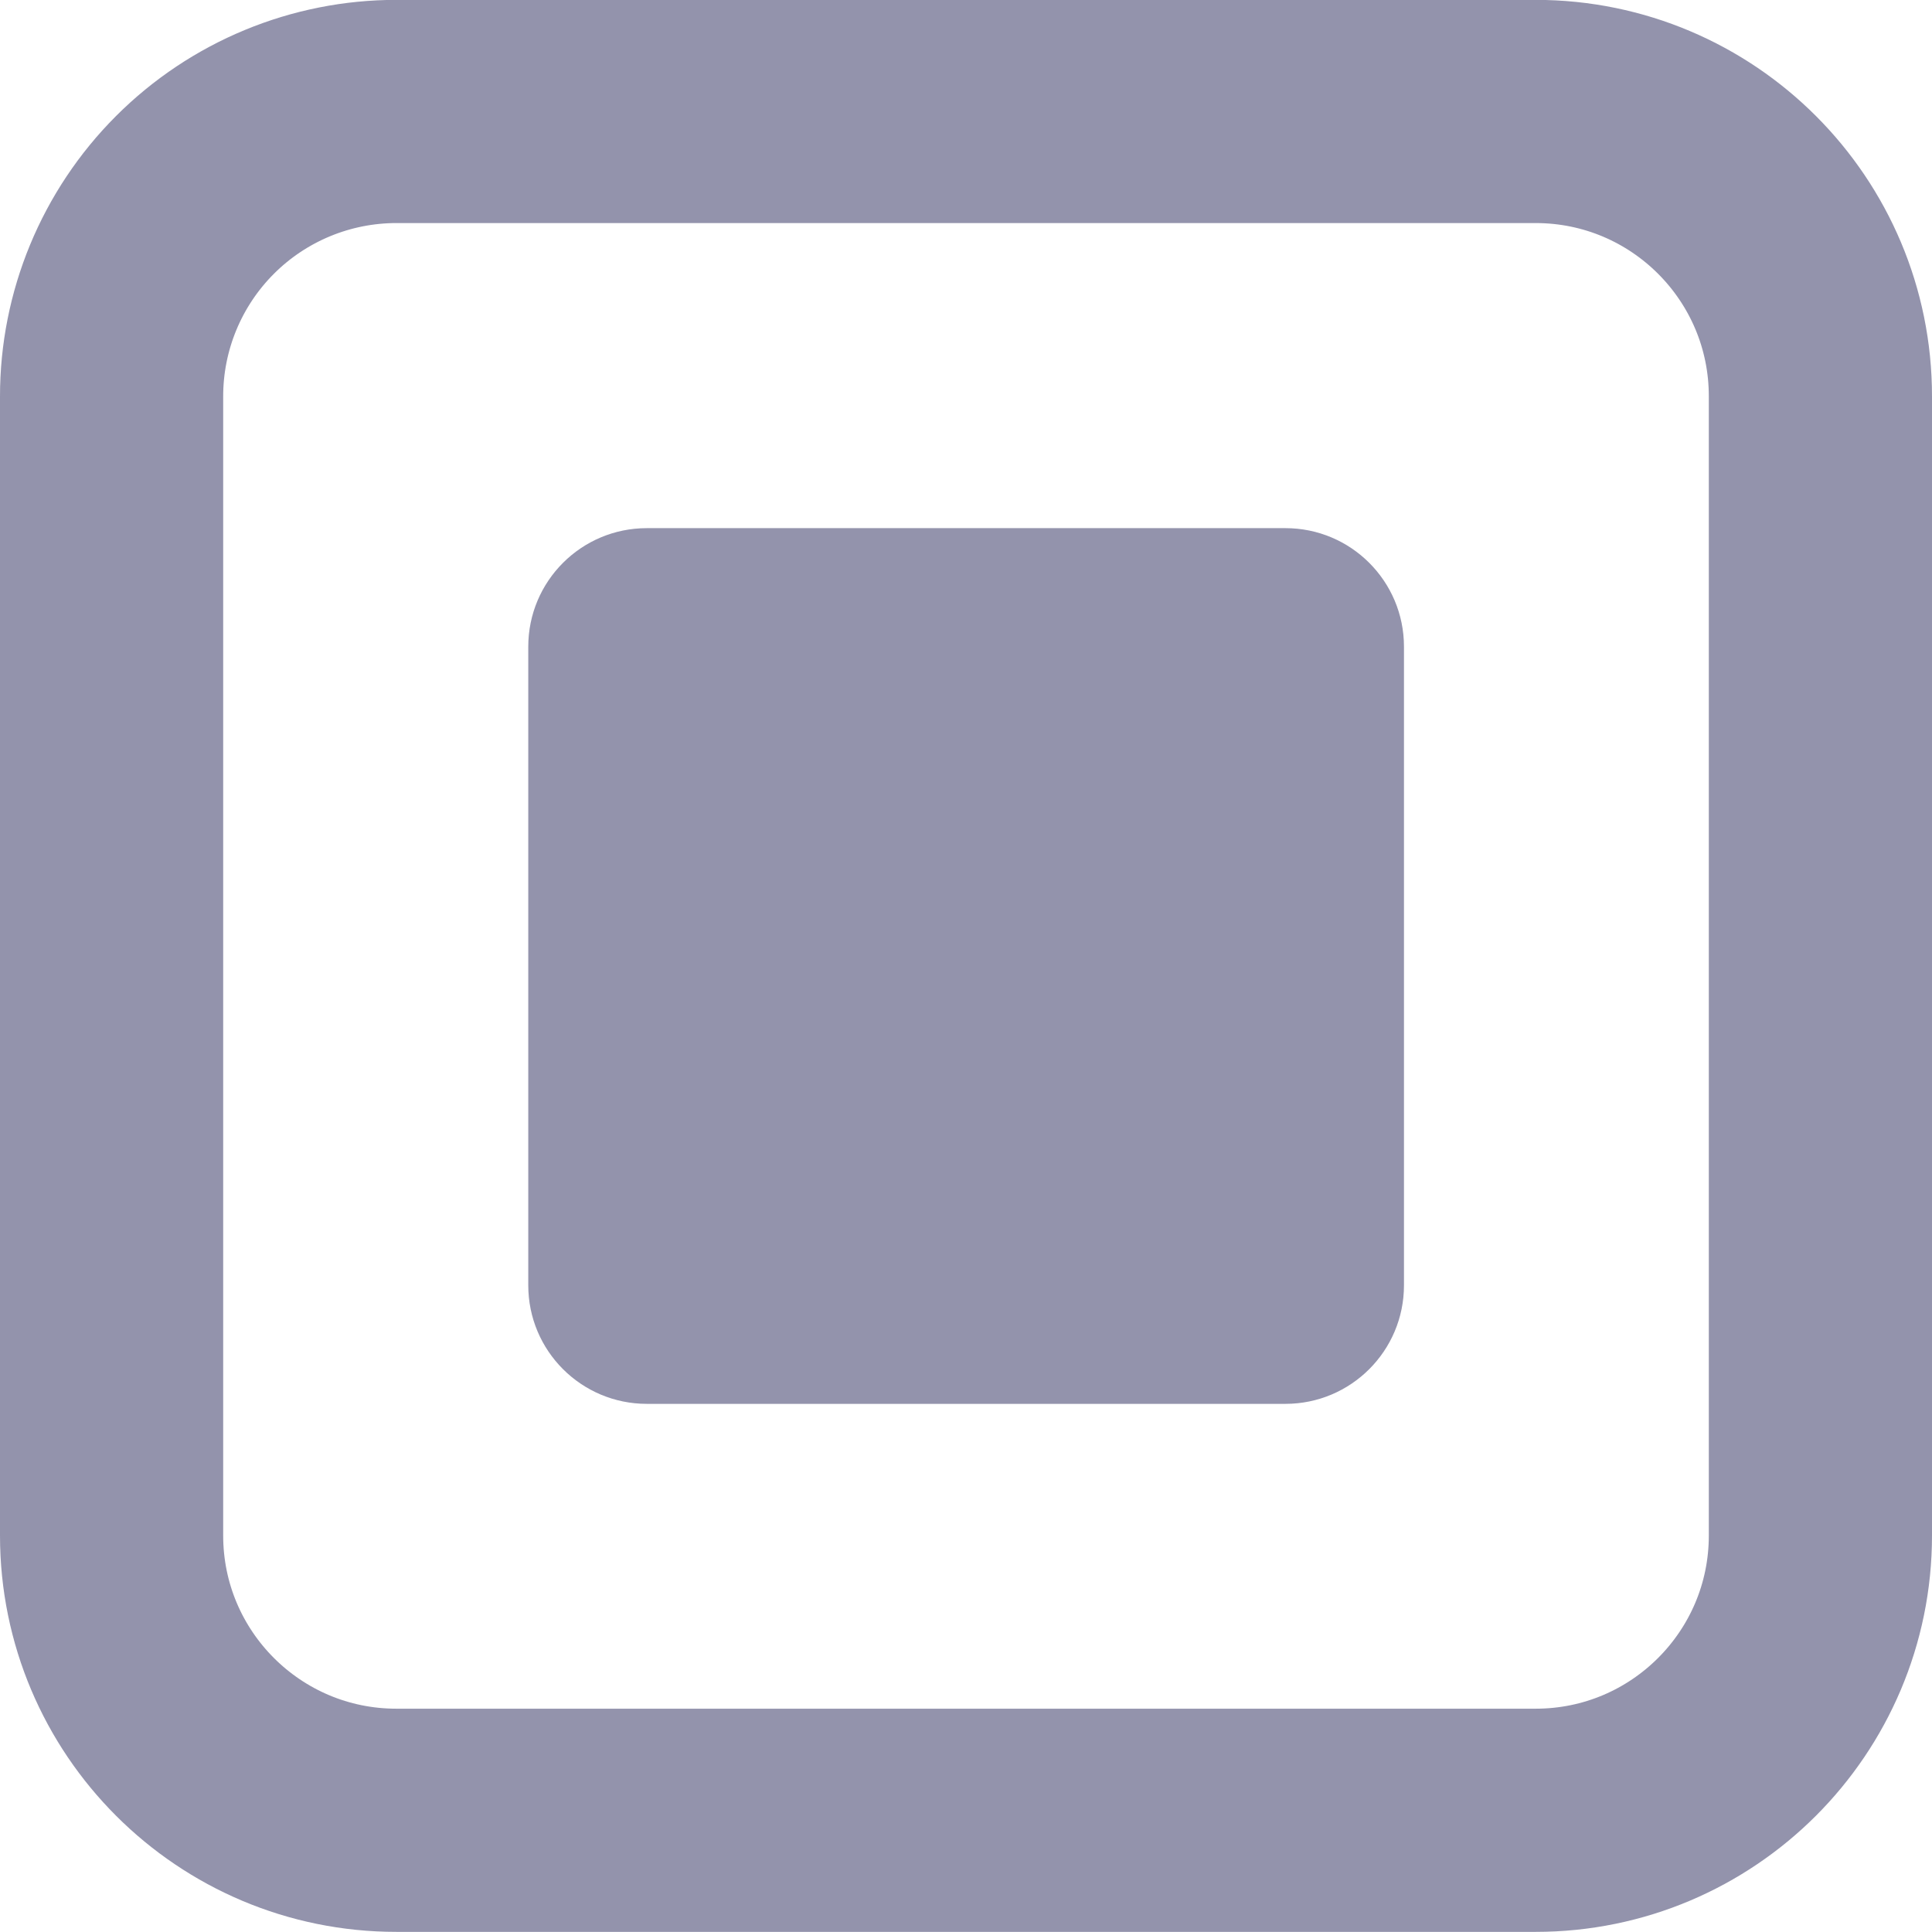
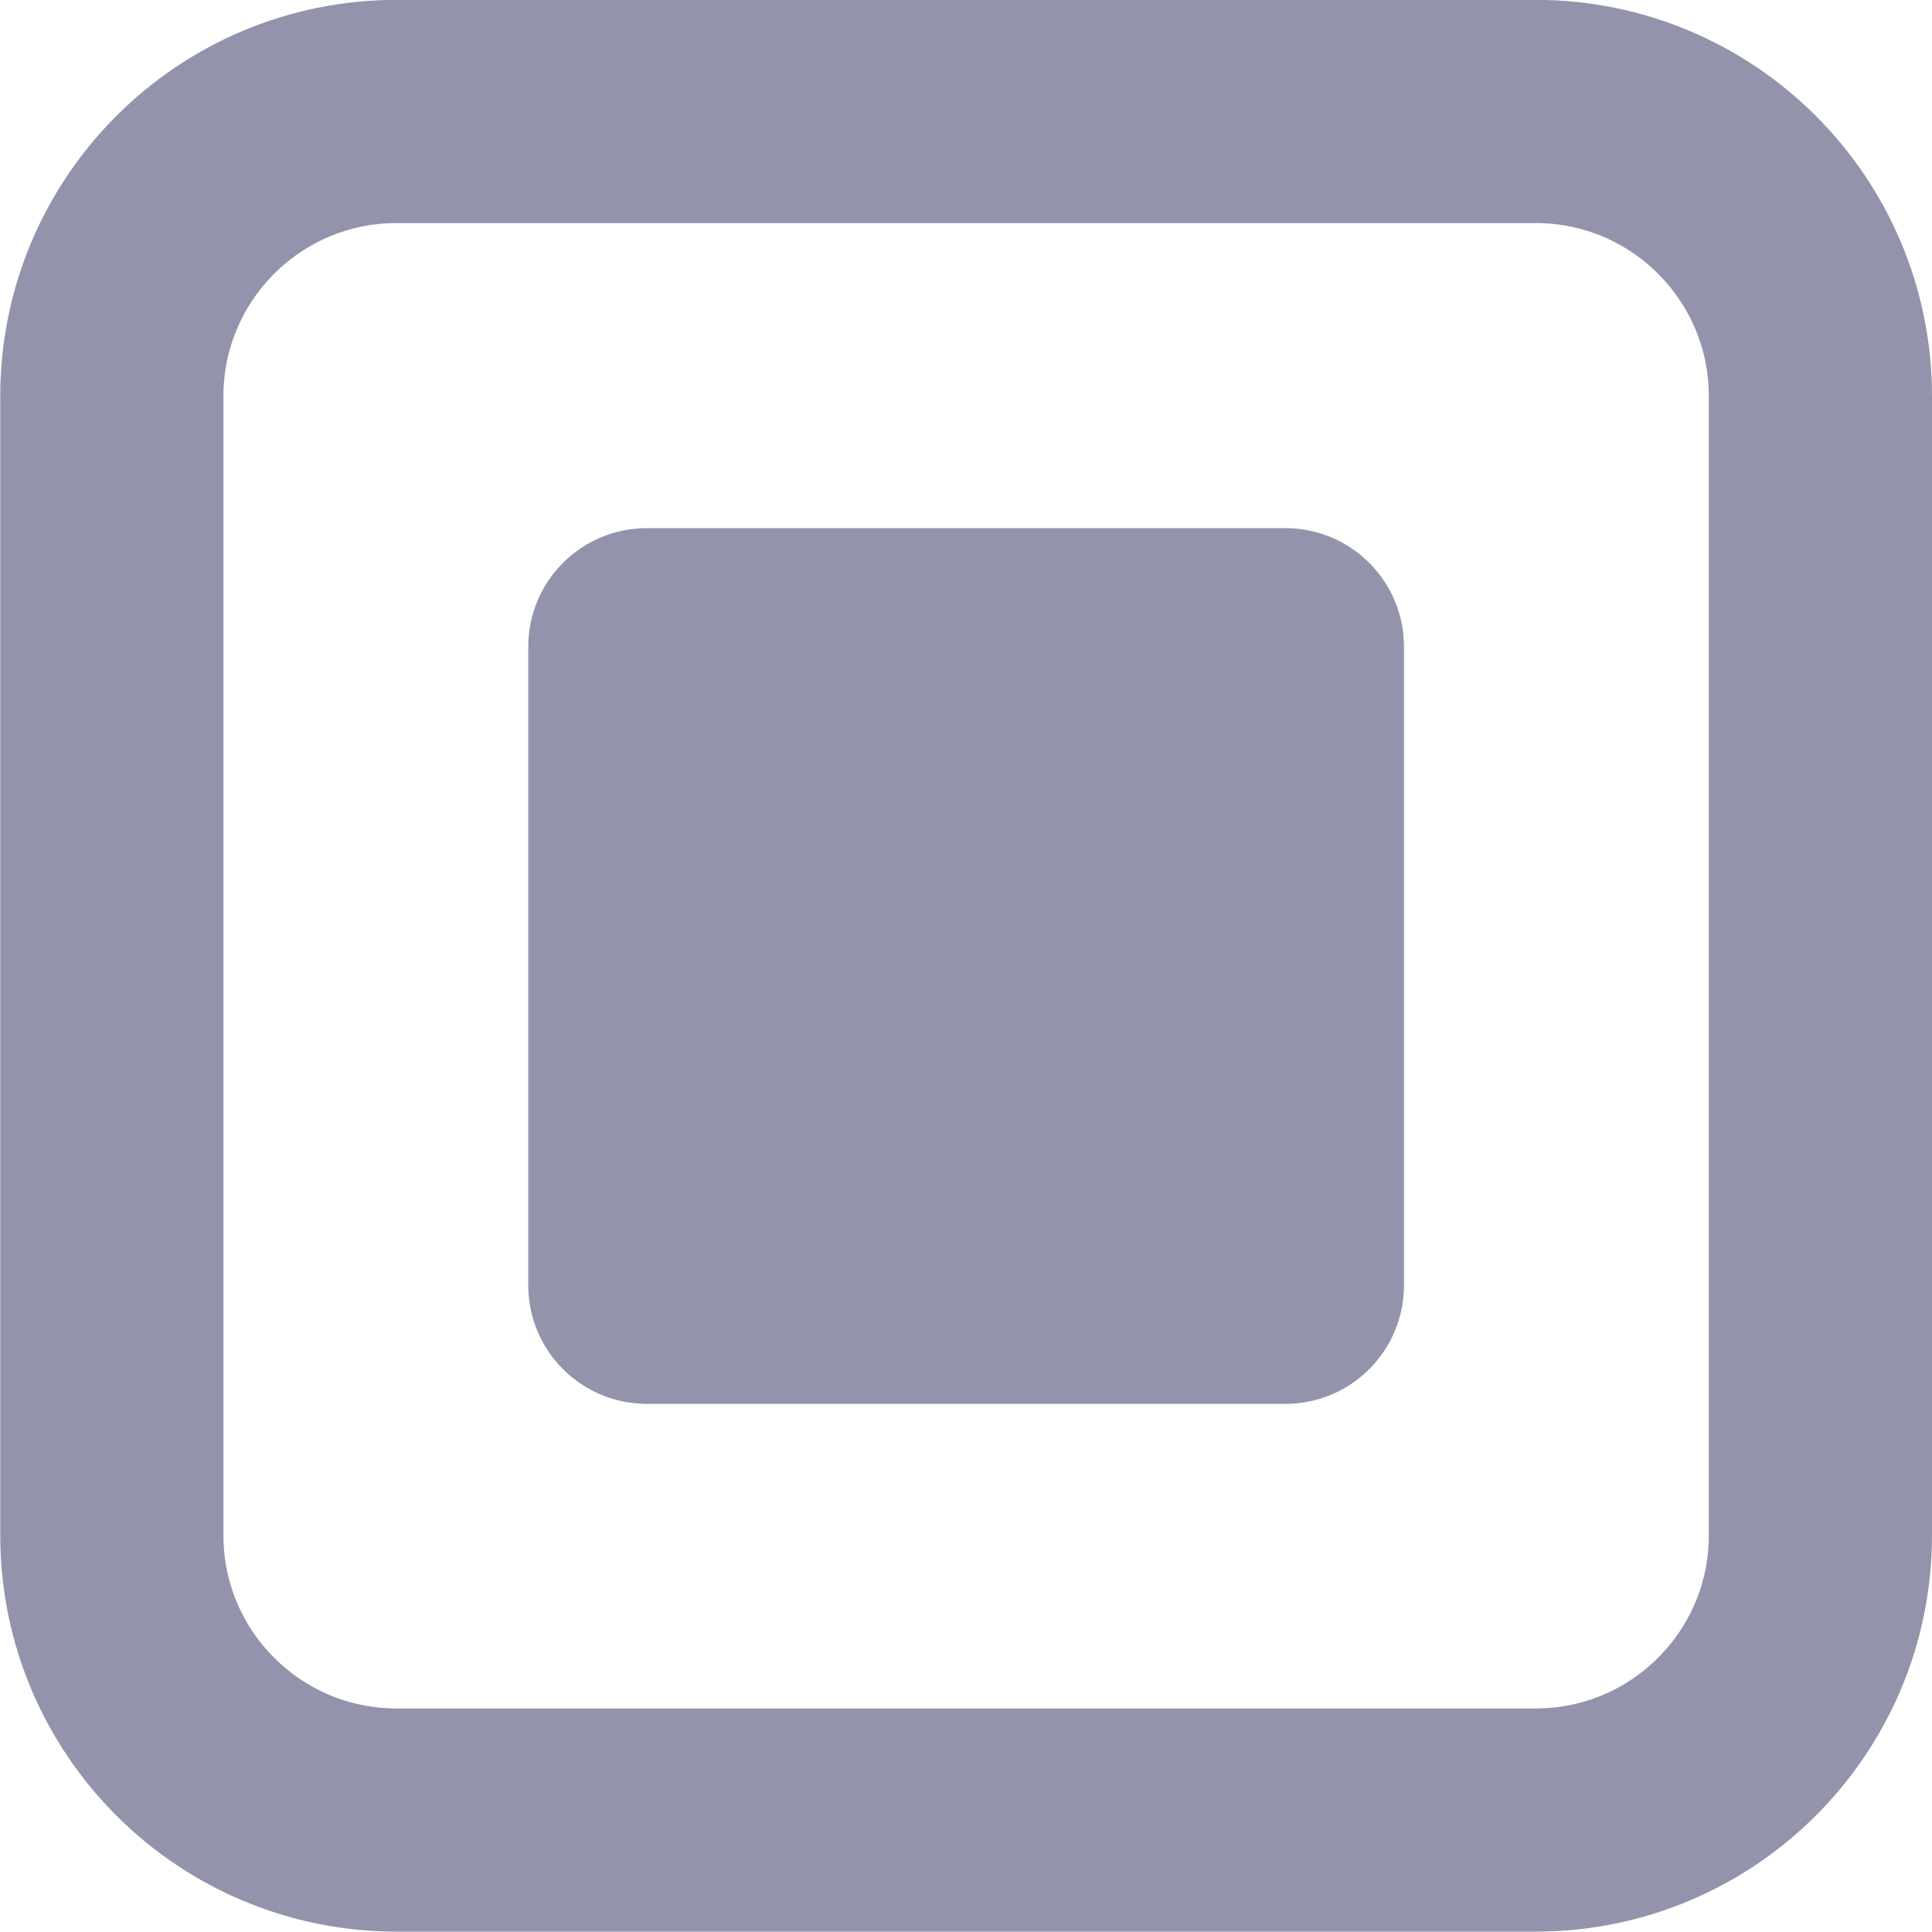
- <svg xmlns="http://www.w3.org/2000/svg" width="30" height="30" viewBox="0 0 7.937 7.938" version="1.1" id="svg8">
-   <defs id="defs2" />
-   <g id="layer1">
-     <path id="path901" style="opacity:0.998;fill:none;stroke:#9393ac;stroke-width:0.917;stroke-opacity:1" d="M 1.629,0.458 A 1.17,1.17 0 0 0 0.458,1.629 V 3.969 6.309 A 1.17,1.17 0 0 0 1.629,7.479 h 2.34 0.005 2.335 a 1.17,1.17 0 0 0 1.17,-1.17 1.17,1.17 0 0 0 0,-0.005 V 3.969 a 1.17,1.17 0 0 0 0,-0.005 V 1.629 A 1.17,1.17 0 0 0 6.309,0.458 h -0.005 -2.335 -0.005 -2.33 a 1.17,1.17 0 0 0 -0.005,0 z" />
-     <rect style="opacity:0.998;fill:#9393ac;stroke:none;stroke-width:15.37" id="rect903" width="3.598" height="3.598" x="2.17" y="2.17" ry="0.487" />
-   </g>
+ <svg xmlns="http://www.w3.org/2000/svg" height="30" viewBox="0 0 7.937 7.938" width="30">
+   <path d="m1.629.458a1.17 1.17 0 0 0 -1.17 1.17v2.34 2.34a1.17 1.17 0 0 0 1.17 1.17h2.34.005 2.335a1.17 1.17 0 0 0 1.17-1.17 1.17 1.17 0 0 0 0-.005v-2.335a1.17 1.17 0 0 0 0-.005v-2.335a1.17 1.17 0 0 0 -1.17-1.17h-.005-2.335-.005-2.33a1.17 1.17 0 0 0 -.005 0z" fill="none" opacity=".998" stroke="#9393ac" stroke-width=".917" />
+   <rect fill="#9393ac" height="3.598" opacity=".998" ry=".487" width="3.598" x="2.17" y="2.17" />
</svg>
